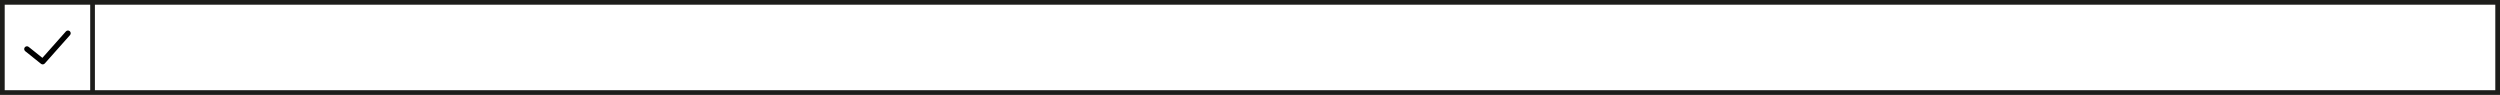
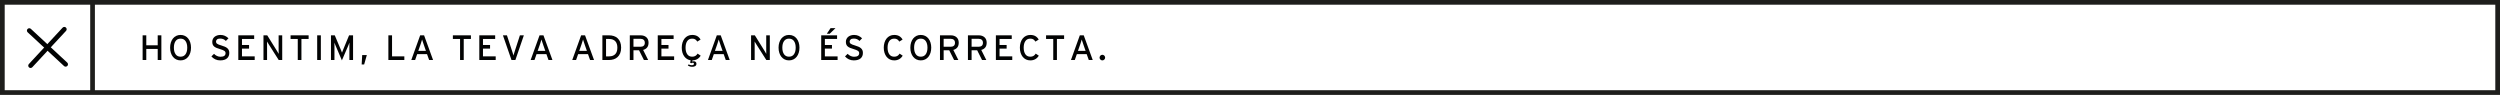
<svg xmlns="http://www.w3.org/2000/svg" version="1.1" id="Capa_1" x="0px" y="0px" width="1064px" height="40.391px" viewBox="0 0 1064 40.391" enable-background="new 0 0 1064 40.391" xml:space="preserve">
+   <path fill="#1E1E1C" d="M1064,40.391H0V0h1064V40.391z M2,38.391h1060V2H2V38.391z" />
+   <rect x="38.391" y="1" fill="#1E1E1C" width="2" height="38.391" />
  <g>
-     <path fill="#1D1D1B" d="M1064,40.391H0V0h1064V40.391z M2,38.391h1060V2H2V38.391z" />
-     <line fill="none" stroke="#1D1D1B" stroke-width="2" stroke-miterlimit="10" x1="39.391" y1="1" x2="39.391" y2="39.391" />
-     <path stroke="#000000" stroke-miterlimit="10" d="M17.762,26.762c0.123,0.099,0.271,0.147,0.419,0.147   c0.186,0,0.37-0.077,0.502-0.226l10.742-12.085c0.247-0.276,0.222-0.702-0.055-0.947c-0.278-0.247-0.702-0.222-0.948,0.056   L18.103,25.315l-6.216-4.973c-0.288-0.231-0.712-0.183-0.943,0.105c-0.231,0.29-0.185,0.712,0.104,0.944L17.762,26.762z" />
+     <path fill="#010202" d="M13.017,28.935c-0.244,0-0.488-0.088-0.68-0.267c-0.405-0.376-0.429-1.009-0.053-1.413l14.358-15.479   c0.375-0.405,1.009-0.428,1.413-0.053c0.405,0.375,0.429,1.008,0.053,1.413L13.75,28.614   C13.553,28.827,13.285,28.935,13.017,28.935z" />
+     <path fill="#010202" d="M27.935,28.374c-0.244,0-0.488-0.088-0.68-0.267L11.776,13.75c-0.405-0.376-0.429-1.009-0.053-1.414   c0.376-0.405,1.009-0.428,1.414-0.053l15.479,14.357c0.405,0.376,0.429,1.009,0.053,1.413   C28.471,28.267,28.203,28.374,27.935,28.374z" />
+   </g>
+   <g>
+     <path fill="#010202" d="M67.12,25.535v-4.71h-4.86v4.71H60.7v-10.5h1.56v4.245h4.86v-4.245h1.56v10.5H67.12z" />
+     <path fill="#010202" d="M81.295,20.285c0,0.8-0.104,1.53-0.314,2.19s-0.508,1.229-0.893,1.709c-0.385,0.48-0.853,0.854-1.402,1.118   c-0.551,0.265-1.165,0.397-1.846,0.397c-0.68,0-1.292-0.133-1.837-0.397s-1.011-0.638-1.396-1.118   c-0.385-0.479-0.683-1.049-0.893-1.709s-0.314-1.39-0.314-2.19c0-0.79,0.104-1.518,0.314-2.183s0.508-1.237,0.893-1.717   s0.851-0.853,1.396-1.118c0.545-0.265,1.157-0.397,1.837-0.397c0.681,0,1.295,0.133,1.846,0.397   c0.55,0.265,1.018,0.638,1.402,1.118s0.683,1.052,0.893,1.717S81.295,19.495,81.295,20.285z M79.69,20.285   c0-1.18-0.243-2.115-0.728-2.805c-0.485-0.69-1.192-1.035-2.123-1.035c-0.92,0-1.622,0.345-2.107,1.035   c-0.484,0.69-0.728,1.625-0.728,2.805c0,1.18,0.243,2.115,0.728,2.806c0.485,0.689,1.188,1.034,2.107,1.034   c0.931,0,1.638-0.345,2.123-1.034C79.447,22.4,79.69,21.465,79.69,20.285z" />
+     <path fill="#010202" d="M97.585,22.521c0,0.47-0.078,0.899-0.232,1.289c-0.155,0.391-0.391,0.726-0.705,1.006   c-0.315,0.279-0.718,0.497-1.208,0.652c-0.49,0.154-1.07,0.232-1.74,0.232c-0.77,0-1.473-0.152-2.107-0.457   c-0.635-0.306-1.177-0.718-1.627-1.238l1.125-1.095c0.35,0.38,0.767,0.683,1.252,0.907s0.978,0.338,1.478,0.338   c1.45,0,2.175-0.51,2.175-1.53c0-0.2-0.04-0.38-0.119-0.54c-0.081-0.16-0.216-0.307-0.405-0.442   c-0.19-0.135-0.436-0.262-0.735-0.382s-0.67-0.245-1.109-0.375c-0.561-0.16-1.046-0.325-1.455-0.495   c-0.41-0.17-0.75-0.368-1.021-0.592c-0.27-0.225-0.473-0.498-0.607-0.818c-0.135-0.32-0.202-0.715-0.202-1.185   c0-0.45,0.09-0.857,0.27-1.222c0.181-0.365,0.425-0.672,0.735-0.922c0.31-0.25,0.677-0.443,1.103-0.578   c0.425-0.135,0.877-0.203,1.357-0.203c0.72,0,1.354,0.125,1.905,0.375c0.55,0.25,1.06,0.6,1.529,1.05L96.13,17.42   c-0.33-0.34-0.69-0.592-1.08-0.757c-0.391-0.165-0.846-0.248-1.365-0.248c-0.62,0-1.067,0.13-1.343,0.39   c-0.274,0.26-0.412,0.565-0.412,0.915c0,0.18,0.035,0.343,0.104,0.487c0.07,0.145,0.19,0.28,0.36,0.405S92.8,18.86,93.1,18.98   c0.3,0.12,0.675,0.245,1.125,0.375c0.52,0.16,0.987,0.325,1.402,0.495c0.415,0.17,0.768,0.375,1.058,0.615   c0.29,0.24,0.513,0.525,0.668,0.855C97.507,21.65,97.585,22.05,97.585,22.521z" />
+     <path fill="#010202" d="M101.425,25.535v-10.5h6.75v1.545h-5.19v2.565H106v1.545h-3.016v3.3h5.415v1.545H101.425z" />
+     <path fill="#010202" d="M118.614,25.535l-4.185-6.585c-0.13-0.2-0.272-0.43-0.428-0.69s-0.272-0.46-0.353-0.6   c0,0.1,0,0.255,0,0.465s0.003,0.435,0.008,0.675c0.005,0.24,0.007,0.478,0.007,0.712s0,0.427,0,0.578v5.445h-1.529v-10.5h1.604   l3.99,6.405c0.07,0.11,0.147,0.235,0.232,0.375c0.085,0.14,0.167,0.282,0.248,0.428c0.079,0.145,0.154,0.277,0.225,0.396   c0.069,0.121,0.125,0.216,0.165,0.285c0-0.1,0-0.257,0-0.473c0-0.215-0.003-0.444-0.008-0.689s-0.007-0.487-0.007-0.728   s0-0.435,0-0.585v-5.415h1.529v10.5H118.614z" />
+     <path fill="#010202" d="M128.289,16.58v8.955h-1.561V16.58h-3.06v-1.545h7.68v1.545H128.289z" />
+     <path fill="#010202" d="M134.994,25.535v-10.5h1.56v10.5H134.994z" />
+     <path fill="#010202" d="M148.704,25.535v-5.55c0-0.16,0-0.33,0-0.51s0.002-0.357,0.008-0.532c0.005-0.175,0.01-0.333,0.015-0.473   s0.008-0.25,0.008-0.33c-0.061,0.15-0.155,0.388-0.285,0.712c-0.13,0.325-0.26,0.638-0.39,0.938l-2.551,5.91l-2.52-5.91   c-0.13-0.3-0.261-0.612-0.39-0.938c-0.131-0.325-0.226-0.562-0.285-0.712c0,0.08,0.002,0.19,0.007,0.33s0.01,0.297,0.016,0.473   c0.005,0.175,0.007,0.352,0.007,0.532s0,0.35,0,0.51v5.55h-1.484v-10.5h1.62l2.354,5.595c0.13,0.3,0.265,0.62,0.405,0.96   c0.14,0.34,0.245,0.62,0.314,0.84c0.08-0.221,0.186-0.498,0.315-0.833s0.26-0.657,0.39-0.967l2.311-5.595h1.694v10.5H148.704z" />
+     <path fill="#010202" d="M154.988,27.425h-1.064l0.225-3.975h1.965L154.988,27.425z" />
+     <path fill="#010202" d="M165.294,25.535v-10.5h1.56v8.955h5.235v1.545H165.294z" />
+     <path fill="#010202" d="M182.634,25.535l-0.885-2.49h-4.2l-0.87,2.49h-1.635l3.78-10.5h1.665l3.824,10.5H182.634z M180.429,19.22   c-0.06-0.19-0.13-0.4-0.21-0.63s-0.157-0.46-0.232-0.69s-0.146-0.443-0.21-0.638c-0.065-0.195-0.112-0.347-0.143-0.458   c-0.03,0.11-0.075,0.263-0.135,0.458c-0.061,0.195-0.125,0.405-0.195,0.63s-0.143,0.458-0.218,0.698   c-0.074,0.24-0.147,0.455-0.217,0.645l-0.84,2.4h3.239L180.429,19.22z" />
+     <path fill="#010202" d="M197.363,16.58v8.955h-1.561V16.58h-3.06v-1.545h7.68v1.545H197.363z" />
+     <path fill="#010202" d="M203.993,25.535v-10.5h6.75v1.545h-5.19v2.565h3.016v1.545h-3.016v3.3h5.415v1.545H203.993z" />
+     <path fill="#010202" d="M219.353,25.535h-1.665l-3.645-10.5h1.71l2.19,6.69c0.05,0.149,0.104,0.317,0.164,0.502   c0.061,0.186,0.118,0.367,0.173,0.548c0.055,0.18,0.105,0.347,0.15,0.503c0.045,0.154,0.077,0.277,0.098,0.367   c0.02-0.09,0.052-0.213,0.097-0.367c0.045-0.156,0.096-0.323,0.15-0.503c0.055-0.181,0.112-0.365,0.173-0.556   c0.06-0.189,0.114-0.359,0.165-0.51l2.159-6.675h1.681L219.353,25.535z" />
+     <path fill="#010202" d="M233.438,25.535l-0.885-2.49h-4.2l-0.87,2.49h-1.635l3.78-10.5h1.665l3.824,10.5H233.438z M231.232,19.22   c-0.06-0.19-0.13-0.4-0.21-0.63s-0.157-0.46-0.232-0.69s-0.146-0.443-0.21-0.638c-0.065-0.195-0.112-0.347-0.143-0.458   c-0.03,0.11-0.075,0.263-0.135,0.458c-0.061,0.195-0.125,0.405-0.195,0.63s-0.143,0.458-0.218,0.698   c-0.074,0.24-0.147,0.455-0.217,0.645l-0.84,2.4h3.239L231.232,19.22z" />
+     <path fill="#010202" d="M251.138,25.535l-0.885-2.49h-4.2l-0.87,2.49h-1.635l3.78-10.5h1.665l3.824,10.5H251.138z M248.933,19.22   c-0.06-0.19-0.13-0.4-0.21-0.63s-0.157-0.46-0.232-0.69s-0.146-0.443-0.21-0.638c-0.065-0.195-0.112-0.347-0.143-0.458   c-0.03,0.11-0.075,0.263-0.135,0.458c-0.061,0.195-0.125,0.405-0.195,0.63s-0.143,0.458-0.218,0.698   c-0.074,0.24-0.147,0.455-0.217,0.645l-0.84,2.4h3.239L248.933,19.22z" />
+     <path fill="#010202" d="M264.353,20.285c0,0.93-0.138,1.726-0.412,2.385c-0.275,0.66-0.647,1.202-1.117,1.628   c-0.471,0.425-1.013,0.737-1.628,0.938s-1.268,0.3-1.957,0.3h-2.865v-10.5h2.865c0.699,0,1.362,0.1,1.987,0.3   c0.625,0.2,1.167,0.513,1.627,0.938c0.46,0.425,0.825,0.968,1.096,1.628C264.218,18.56,264.353,19.355,264.353,20.285z    M262.748,20.285c0-0.548-0.065-1.048-0.196-1.501c-0.13-0.453-0.338-0.844-0.624-1.172s-0.652-0.583-1.099-0.762   s-0.98-0.269-1.603-0.269h-1.294v7.41h1.294c0.622,0,1.156-0.09,1.603-0.269c0.446-0.18,0.812-0.434,1.099-0.762   c0.286-0.329,0.494-0.721,0.624-1.174C262.683,21.333,262.748,20.833,262.748,20.285z" />
+     <path fill="#010202" d="M276.022,18.17c0,0.85-0.205,1.53-0.614,2.04c-0.41,0.51-0.976,0.855-1.695,1.035l2.145,4.29h-1.811   l-2.08-4.155h-2.364v4.155h-1.56v-10.5h4.604c0.46,0,0.893,0.062,1.298,0.188s0.763,0.315,1.072,0.57   c0.31,0.255,0.555,0.58,0.735,0.975C275.933,17.163,276.022,17.63,276.022,18.17z M274.433,18.215c0-0.55-0.162-0.97-0.486-1.26   c-0.323-0.29-0.755-0.435-1.293-0.435h-3.051v3.375h3.051c0.528,0,0.957-0.137,1.286-0.413   C274.269,19.208,274.433,18.785,274.433,18.215z" />
+     <path fill="#010202" d="M279.938,25.535v-10.5h6.75v1.545h-5.19v2.565h3.016v1.545h-3.016v3.3h5.415v1.545H279.938z" />
+     <path fill="#010202" d="M296.76,25.153c-0.595,0.344-1.282,0.527-2.062,0.547l-0.09,0.51c0.09-0.04,0.189-0.072,0.3-0.098   s0.25-0.037,0.42-0.037c0.13,0,0.258,0.02,0.383,0.061c0.125,0.039,0.24,0.102,0.345,0.188c0.105,0.084,0.189,0.191,0.255,0.322   c0.065,0.129,0.098,0.289,0.098,0.479c0,0.24-0.048,0.442-0.143,0.607s-0.225,0.3-0.39,0.405s-0.36,0.18-0.585,0.225   c-0.226,0.045-0.463,0.068-0.713,0.068c-0.36,0-0.689-0.048-0.99-0.143c-0.3-0.096-0.585-0.229-0.854-0.398l0.33-0.494   c0.199,0.109,0.412,0.197,0.638,0.262c0.225,0.065,0.452,0.098,0.682,0.098c0.33,0,0.572-0.055,0.728-0.164   c0.155-0.111,0.232-0.251,0.232-0.421c0-0.149-0.045-0.268-0.135-0.353s-0.205-0.127-0.345-0.127c-0.141,0-0.255,0.02-0.345,0.06   c-0.091,0.04-0.176,0.095-0.255,0.165l-0.54-0.21l0.21-1.05c-0.58-0.08-1.103-0.27-1.568-0.57c-0.465-0.3-0.862-0.682-1.192-1.147   c-0.33-0.465-0.582-1.007-0.757-1.628c-0.176-0.619-0.263-1.294-0.263-2.024c0-0.79,0.104-1.518,0.314-2.183   s0.508-1.237,0.893-1.717s0.851-0.853,1.396-1.118c0.545-0.265,1.157-0.397,1.837-0.397c0.86,0,1.58,0.167,2.16,0.502   c0.58,0.335,1.05,0.823,1.41,1.462l-1.395,0.87c-0.271-0.43-0.565-0.748-0.886-0.953c-0.319-0.205-0.75-0.307-1.29-0.307   c-0.92,0-1.619,0.345-2.1,1.035c-0.479,0.69-0.72,1.625-0.72,2.805c0,1.18,0.24,2.115,0.72,2.806c0.48,0.689,1.18,1.034,2.1,1.034   c0.55,0,1.006-0.11,1.365-0.33c0.36-0.22,0.675-0.545,0.945-0.975l1.305,0.87C297.837,24.32,297.354,24.808,296.76,25.153z" />
+     <path fill="#010202" d="M308.887,25.535l-0.885-2.49h-4.2l-0.87,2.49h-1.635l3.78-10.5h1.665l3.824,10.5H308.887z M306.682,19.22   c-0.06-0.19-0.13-0.4-0.21-0.63s-0.157-0.46-0.232-0.69s-0.146-0.443-0.21-0.638c-0.065-0.195-0.112-0.347-0.143-0.458   c-0.03,0.11-0.075,0.263-0.135,0.458c-0.061,0.195-0.125,0.405-0.195,0.63s-0.143,0.458-0.218,0.698   c-0.074,0.24-0.147,0.455-0.217,0.645l-0.84,2.4h3.239L306.682,19.22z" />
+     <path fill="#010202" d="M326.137,25.535l-4.185-6.585c-0.13-0.2-0.272-0.43-0.428-0.69s-0.272-0.46-0.353-0.6   c0,0.1,0,0.255,0,0.465s0.003,0.435,0.008,0.675c0.005,0.24,0.007,0.478,0.007,0.712s0,0.427,0,0.578v5.445h-1.529v-10.5h1.604   l3.99,6.405c0.07,0.11,0.147,0.235,0.232,0.375c0.085,0.14,0.167,0.282,0.248,0.428c0.079,0.145,0.154,0.277,0.225,0.396   c0.069,0.121,0.125,0.216,0.165,0.285c0-0.1,0-0.257,0-0.473c0-0.215-0.003-0.444-0.008-0.689s-0.007-0.487-0.007-0.728   s0-0.435,0-0.585v-5.415h1.529v10.5H326.137z" />
+     <path fill="#010202" d="M340.251,20.285c0,0.8-0.104,1.53-0.314,2.19s-0.508,1.229-0.893,1.709   c-0.385,0.48-0.853,0.854-1.402,1.118c-0.551,0.265-1.165,0.397-1.846,0.397c-0.68,0-1.292-0.133-1.837-0.397   s-1.011-0.638-1.396-1.118c-0.385-0.479-0.683-1.049-0.893-1.709s-0.314-1.39-0.314-2.19c0-0.79,0.104-1.518,0.314-2.183   s0.508-1.237,0.893-1.717s0.851-0.853,1.396-1.118c0.545-0.265,1.157-0.397,1.837-0.397c0.681,0,1.295,0.133,1.846,0.397   c0.55,0.265,1.018,0.638,1.402,1.118s0.683,1.052,0.893,1.717S340.251,19.495,340.251,20.285z M338.646,20.285   c0-1.18-0.243-2.115-0.728-2.805c-0.485-0.69-1.192-1.035-2.123-1.035c-0.92,0-1.622,0.345-2.107,1.035   c-0.484,0.69-0.728,1.625-0.728,2.805c0,1.18,0.243,2.115,0.728,2.806c0.485,0.689,1.188,1.034,2.107,1.034   c0.931,0,1.638-0.345,2.123-1.034C338.403,22.4,338.646,21.465,338.646,20.285z" />
+     <path fill="#010202" d="M349.507,25.535v-10.5h6.75v1.545h-5.19v2.565h3.016v1.545h-3.016v3.3h5.415v1.545H349.507z M353.122,14.36   h-1.23l1.605-2.4h2.1L353.122,14.36z" />
+     <path fill="#010202" d="M367.252,22.521c0,0.47-0.078,0.899-0.232,1.289c-0.155,0.391-0.391,0.726-0.705,1.006   c-0.315,0.279-0.718,0.497-1.208,0.652c-0.49,0.154-1.07,0.232-1.74,0.232c-0.77,0-1.473-0.152-2.107-0.457   c-0.635-0.306-1.177-0.718-1.627-1.238l1.125-1.095c0.35,0.38,0.767,0.683,1.252,0.907s0.978,0.338,1.478,0.338   c1.45,0,2.175-0.51,2.175-1.53c0-0.2-0.04-0.38-0.119-0.54c-0.081-0.16-0.216-0.307-0.405-0.442   c-0.19-0.135-0.436-0.262-0.735-0.382s-0.67-0.245-1.109-0.375c-0.561-0.16-1.046-0.325-1.455-0.495   c-0.41-0.17-0.75-0.368-1.021-0.592c-0.27-0.225-0.473-0.498-0.607-0.818c-0.135-0.32-0.202-0.715-0.202-1.185   c0-0.45,0.09-0.857,0.27-1.222c0.181-0.365,0.425-0.672,0.735-0.922c0.31-0.25,0.677-0.443,1.103-0.578   c0.425-0.135,0.877-0.203,1.357-0.203c0.72,0,1.354,0.125,1.905,0.375c0.55,0.25,1.06,0.6,1.529,1.05l-1.109,1.125   c-0.33-0.34-0.69-0.592-1.08-0.757c-0.391-0.165-0.846-0.248-1.365-0.248c-0.62,0-1.067,0.13-1.343,0.39   c-0.274,0.26-0.412,0.565-0.412,0.915c0,0.18,0.035,0.343,0.104,0.487c0.07,0.145,0.19,0.28,0.36,0.405s0.405,0.248,0.705,0.367   c0.3,0.12,0.675,0.245,1.125,0.375c0.52,0.16,0.987,0.325,1.402,0.495c0.415,0.17,0.768,0.375,1.058,0.615   c0.29,0.24,0.513,0.525,0.668,0.855C367.174,21.65,367.252,22.05,367.252,22.521z" />
+     <path fill="#010202" d="M382.693,25.183c-0.615,0.346-1.322,0.518-2.123,0.518c-0.68,0-1.292-0.133-1.837-0.397   s-1.011-0.638-1.396-1.118c-0.385-0.479-0.683-1.049-0.893-1.709s-0.314-1.39-0.314-2.19c0-0.79,0.104-1.518,0.314-2.183   s0.508-1.237,0.893-1.717s0.851-0.853,1.396-1.118c0.545-0.265,1.157-0.397,1.837-0.397c0.86,0,1.58,0.167,2.16,0.502   c0.58,0.335,1.05,0.823,1.41,1.462l-1.395,0.87c-0.271-0.43-0.565-0.748-0.886-0.953c-0.319-0.205-0.75-0.307-1.29-0.307   c-0.92,0-1.619,0.345-2.1,1.035c-0.479,0.69-0.72,1.625-0.72,2.805c0,1.18,0.24,2.115,0.72,2.806c0.48,0.689,1.18,1.034,2.1,1.034   c0.55,0,1.006-0.11,1.365-0.33c0.36-0.22,0.675-0.545,0.945-0.975l1.305,0.87C383.806,24.341,383.309,24.838,382.693,25.183z" />
+     <path fill="#010202" d="M396.335,20.285c0,0.8-0.104,1.53-0.314,2.19s-0.508,1.229-0.893,1.709   c-0.385,0.48-0.853,0.854-1.402,1.118c-0.551,0.265-1.165,0.397-1.846,0.397c-0.68,0-1.292-0.133-1.837-0.397   s-1.011-0.638-1.396-1.118c-0.385-0.479-0.683-1.049-0.893-1.709s-0.314-1.39-0.314-2.19c0-0.79,0.104-1.518,0.314-2.183   s0.508-1.237,0.893-1.717s0.851-0.853,1.396-1.118c0.545-0.265,1.157-0.397,1.837-0.397c0.681,0,1.295,0.133,1.846,0.397   c0.55,0.265,1.018,0.638,1.402,1.118s0.683,1.052,0.893,1.717S396.335,19.495,396.335,20.285z M394.73,20.285   c0-1.18-0.243-2.115-0.728-2.805c-0.485-0.69-1.192-1.035-2.123-1.035c-0.92,0-1.622,0.345-2.107,1.035   c-0.484,0.69-0.728,1.625-0.728,2.805c0,1.18,0.243,2.115,0.728,2.806c0.485,0.689,1.188,1.034,2.107,1.034   c0.931,0,1.638-0.345,2.123-1.034C394.487,22.4,394.73,21.465,394.73,20.285z" />
+     <path fill="#010202" d="M408.035,18.17c0,0.85-0.205,1.53-0.614,2.04c-0.41,0.51-0.976,0.855-1.695,1.035l2.145,4.29h-1.811   l-2.08-4.155h-2.364v4.155h-1.56v-10.5h4.604c0.46,0,0.893,0.062,1.298,0.188s0.763,0.315,1.072,0.57   c0.31,0.255,0.555,0.58,0.735,0.975C407.945,17.163,408.035,17.63,408.035,18.17z M406.445,18.215c0-0.55-0.162-0.97-0.486-1.26   c-0.323-0.29-0.755-0.435-1.293-0.435h-3.051v3.375h3.051c0.528,0,0.957-0.137,1.286-0.413   C406.281,19.208,406.445,18.785,406.445,18.215z" />
+     <path fill="#010202" d="M419.931,18.17c0,0.85-0.205,1.53-0.614,2.04c-0.41,0.51-0.976,0.855-1.695,1.035l2.145,4.29h-1.811   l-2.08-4.155h-2.364v4.155h-1.56v-10.5h4.604c0.46,0,0.893,0.062,1.298,0.188s0.763,0.315,1.072,0.57   c0.31,0.255,0.555,0.58,0.735,0.975C419.841,17.163,419.931,17.63,419.931,18.17z M418.341,18.215c0-0.55-0.162-0.97-0.486-1.26   c-0.323-0.29-0.755-0.435-1.293-0.435h-3.051v3.375h3.051c0.528,0,0.957-0.137,1.286-0.413   C418.177,19.208,418.341,18.785,418.341,18.215z" />
+     <path fill="#010202" d="M423.846,25.535v-10.5h6.75v1.545h-5.19v2.565h3.016v1.545h-3.016v3.3h5.415v1.545H423.846z" />
+     <path fill="#010202" d="M440.623,25.183c-0.615,0.346-1.322,0.518-2.123,0.518c-0.68,0-1.292-0.133-1.837-0.397   s-1.011-0.638-1.396-1.118c-0.385-0.479-0.683-1.049-0.893-1.709s-0.314-1.39-0.314-2.19c0-0.79,0.104-1.518,0.314-2.183   s0.508-1.237,0.893-1.717s0.851-0.853,1.396-1.118c0.545-0.265,1.157-0.397,1.837-0.397c0.86,0,1.58,0.167,2.16,0.502   c0.58,0.335,1.05,0.823,1.41,1.462l-1.395,0.87c-0.271-0.43-0.565-0.748-0.886-0.953c-0.319-0.205-0.75-0.307-1.29-0.307   c-0.92,0-1.619,0.345-2.1,1.035c-0.479,0.69-0.72,1.625-0.72,2.805c0,1.18,0.24,2.115,0.72,2.806c0.48,0.689,1.18,1.034,2.1,1.034   c0.55,0,1.006-0.11,1.365-0.33c0.36-0.22,0.675-0.545,0.945-0.975l1.305,0.87C441.735,24.341,441.238,24.838,440.623,25.183z" />
+     <path fill="#010202" d="M449.825,16.58v8.955h-1.561V16.58h-3.06v-1.545h7.68v1.545H449.825z" />
+     <path fill="#010202" d="M463.385,25.535l-0.885-2.49h-4.2l-0.87,2.49h-1.635l3.78-10.5h1.665l3.824,10.5H463.385z M461.18,19.22   c-0.06-0.19-0.13-0.4-0.21-0.63s-0.157-0.46-0.232-0.69s-0.146-0.443-0.21-0.638c-0.065-0.195-0.112-0.347-0.143-0.458   c-0.03,0.11-0.075,0.263-0.135,0.458c-0.061,0.195-0.125,0.405-0.195,0.63s-0.143,0.458-0.218,0.698   c-0.074,0.24-0.147,0.455-0.217,0.645l-0.84,2.4h3.239L461.18,19.22z" />
+     <path fill="#010202" d="M470.345,24.515c0,0.32-0.117,0.598-0.353,0.833s-0.513,0.353-0.832,0.353c-0.32,0-0.598-0.117-0.833-0.353   c-0.234-0.235-0.353-0.513-0.353-0.833c0-0.159,0.032-0.312,0.098-0.457s0.15-0.272,0.255-0.383   c0.105-0.109,0.23-0.197,0.375-0.262c0.146-0.065,0.298-0.098,0.458-0.098c0.159,0,0.312,0.032,0.457,0.098   c0.146,0.064,0.271,0.152,0.375,0.262c0.105,0.11,0.19,0.238,0.255,0.383C470.312,24.202,470.345,24.355,470.345,24.515z" />
  </g>
</svg>
